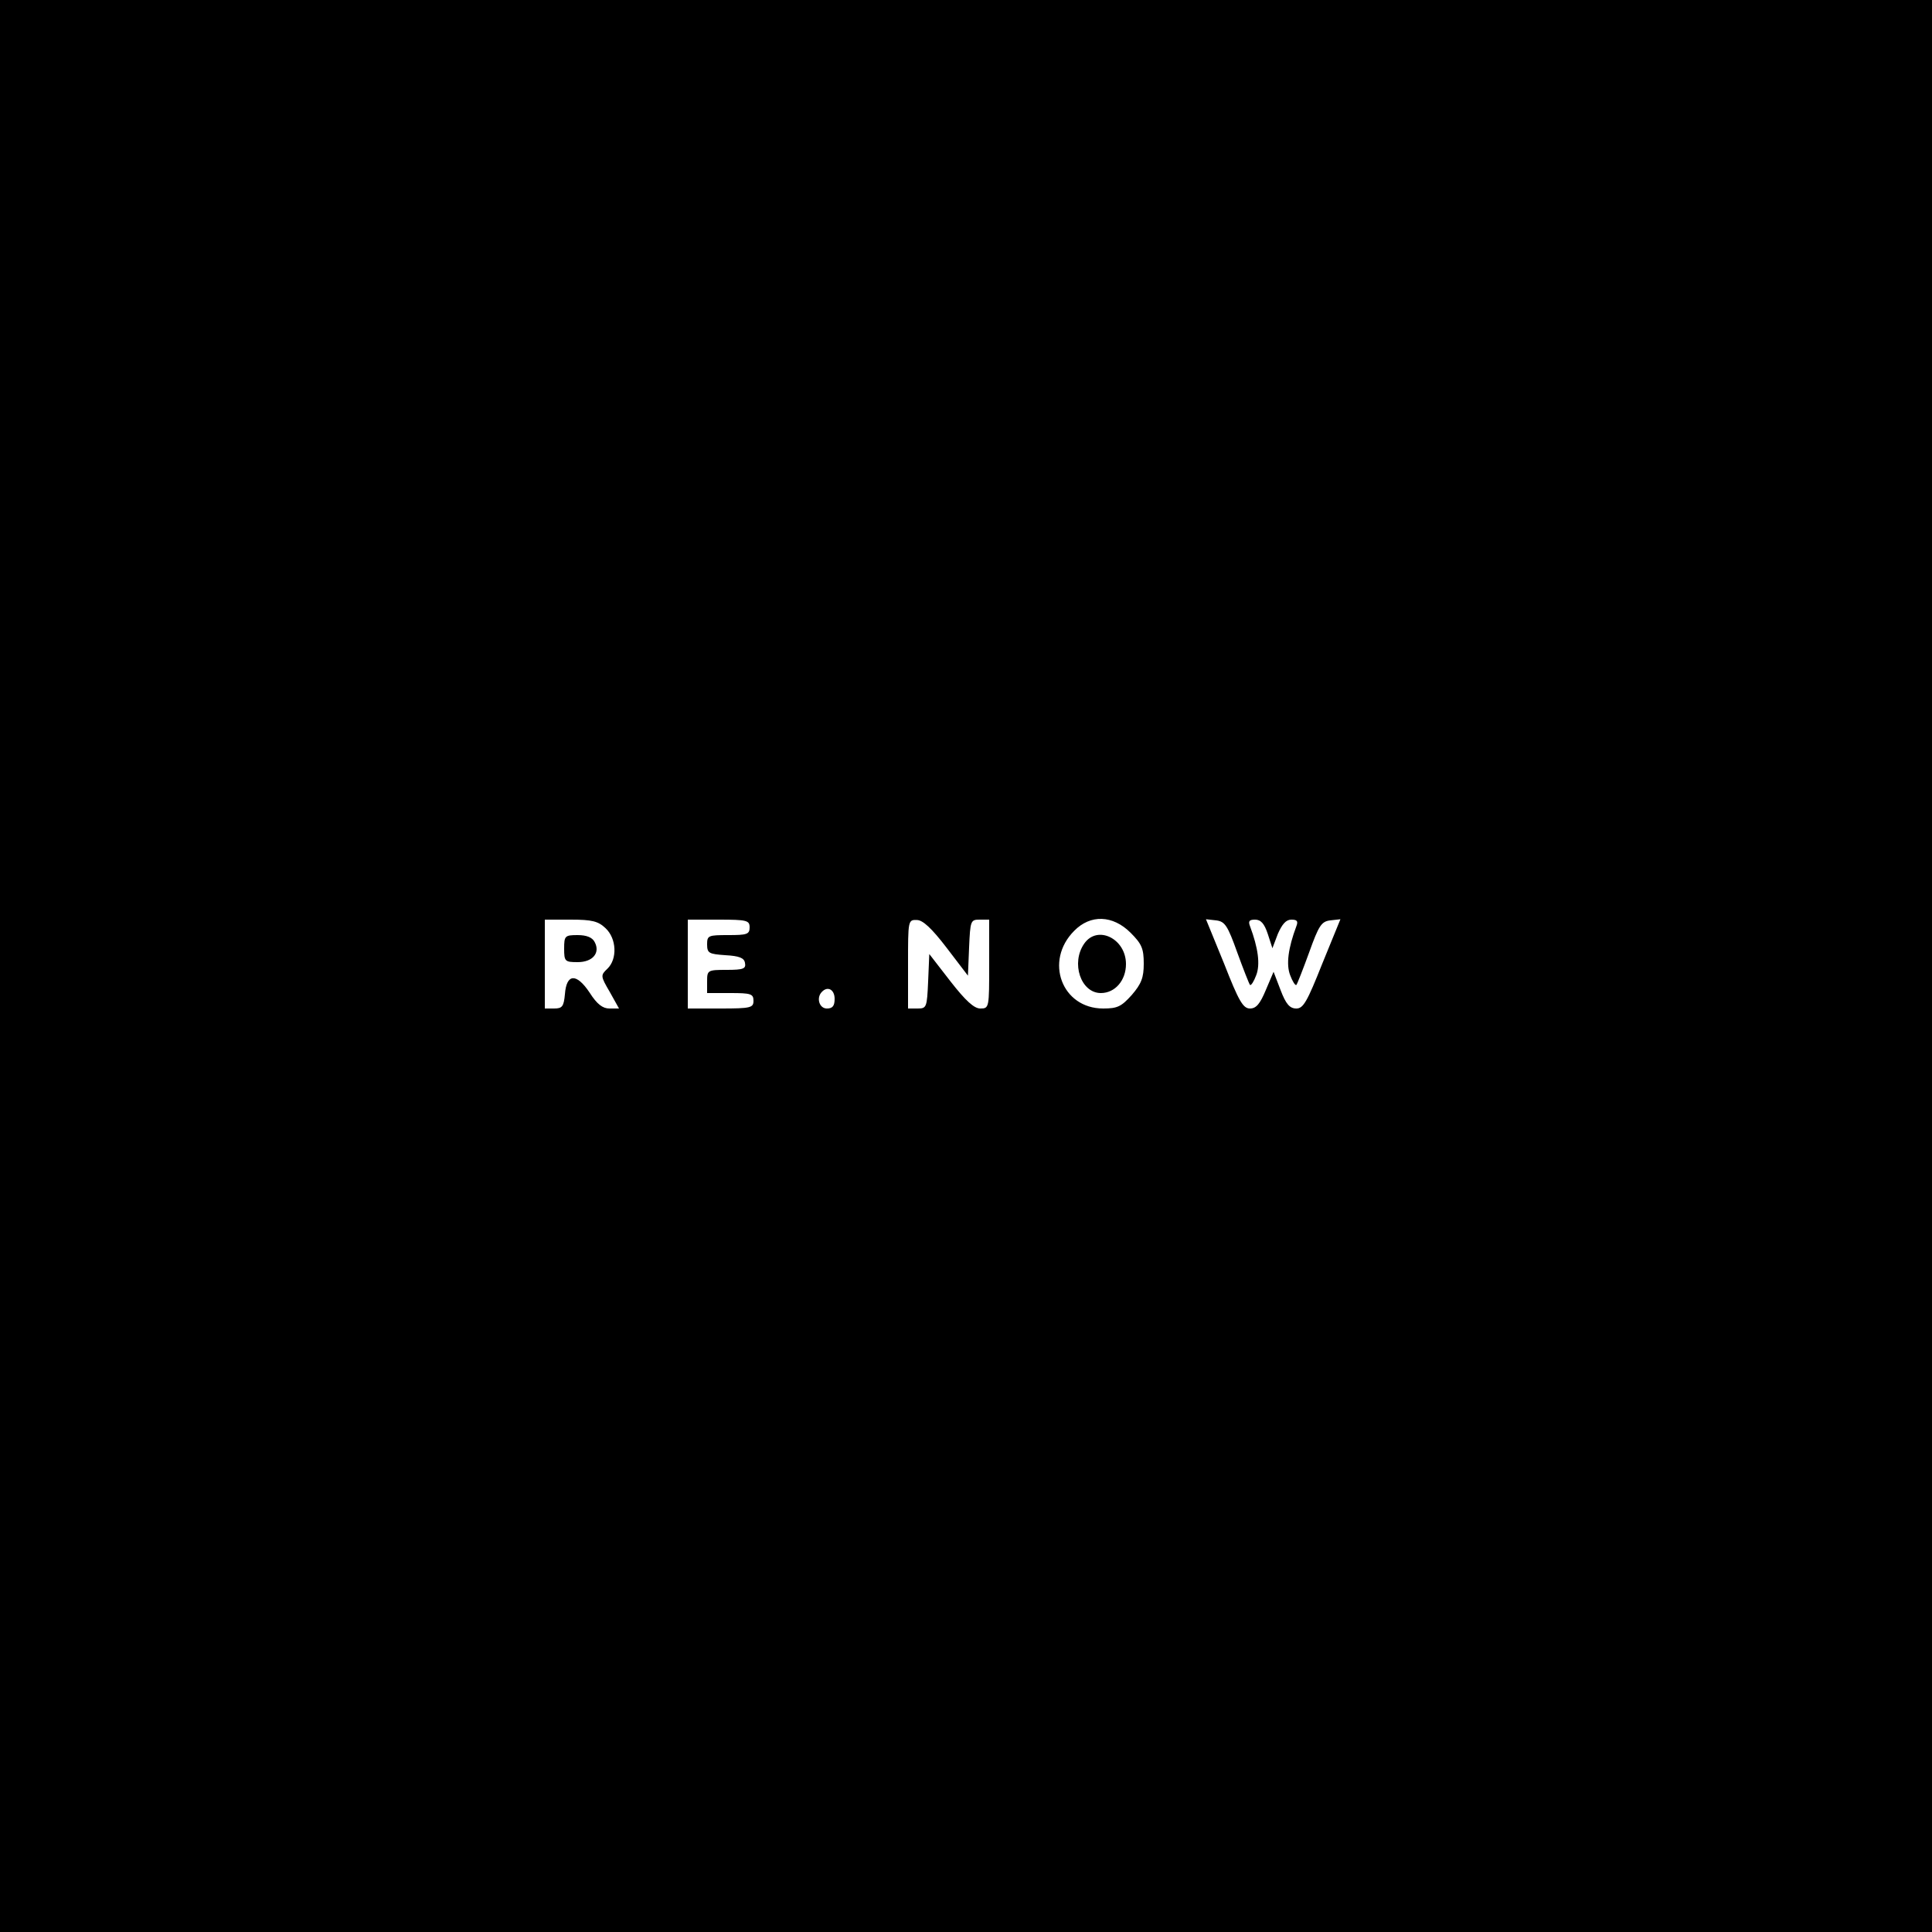
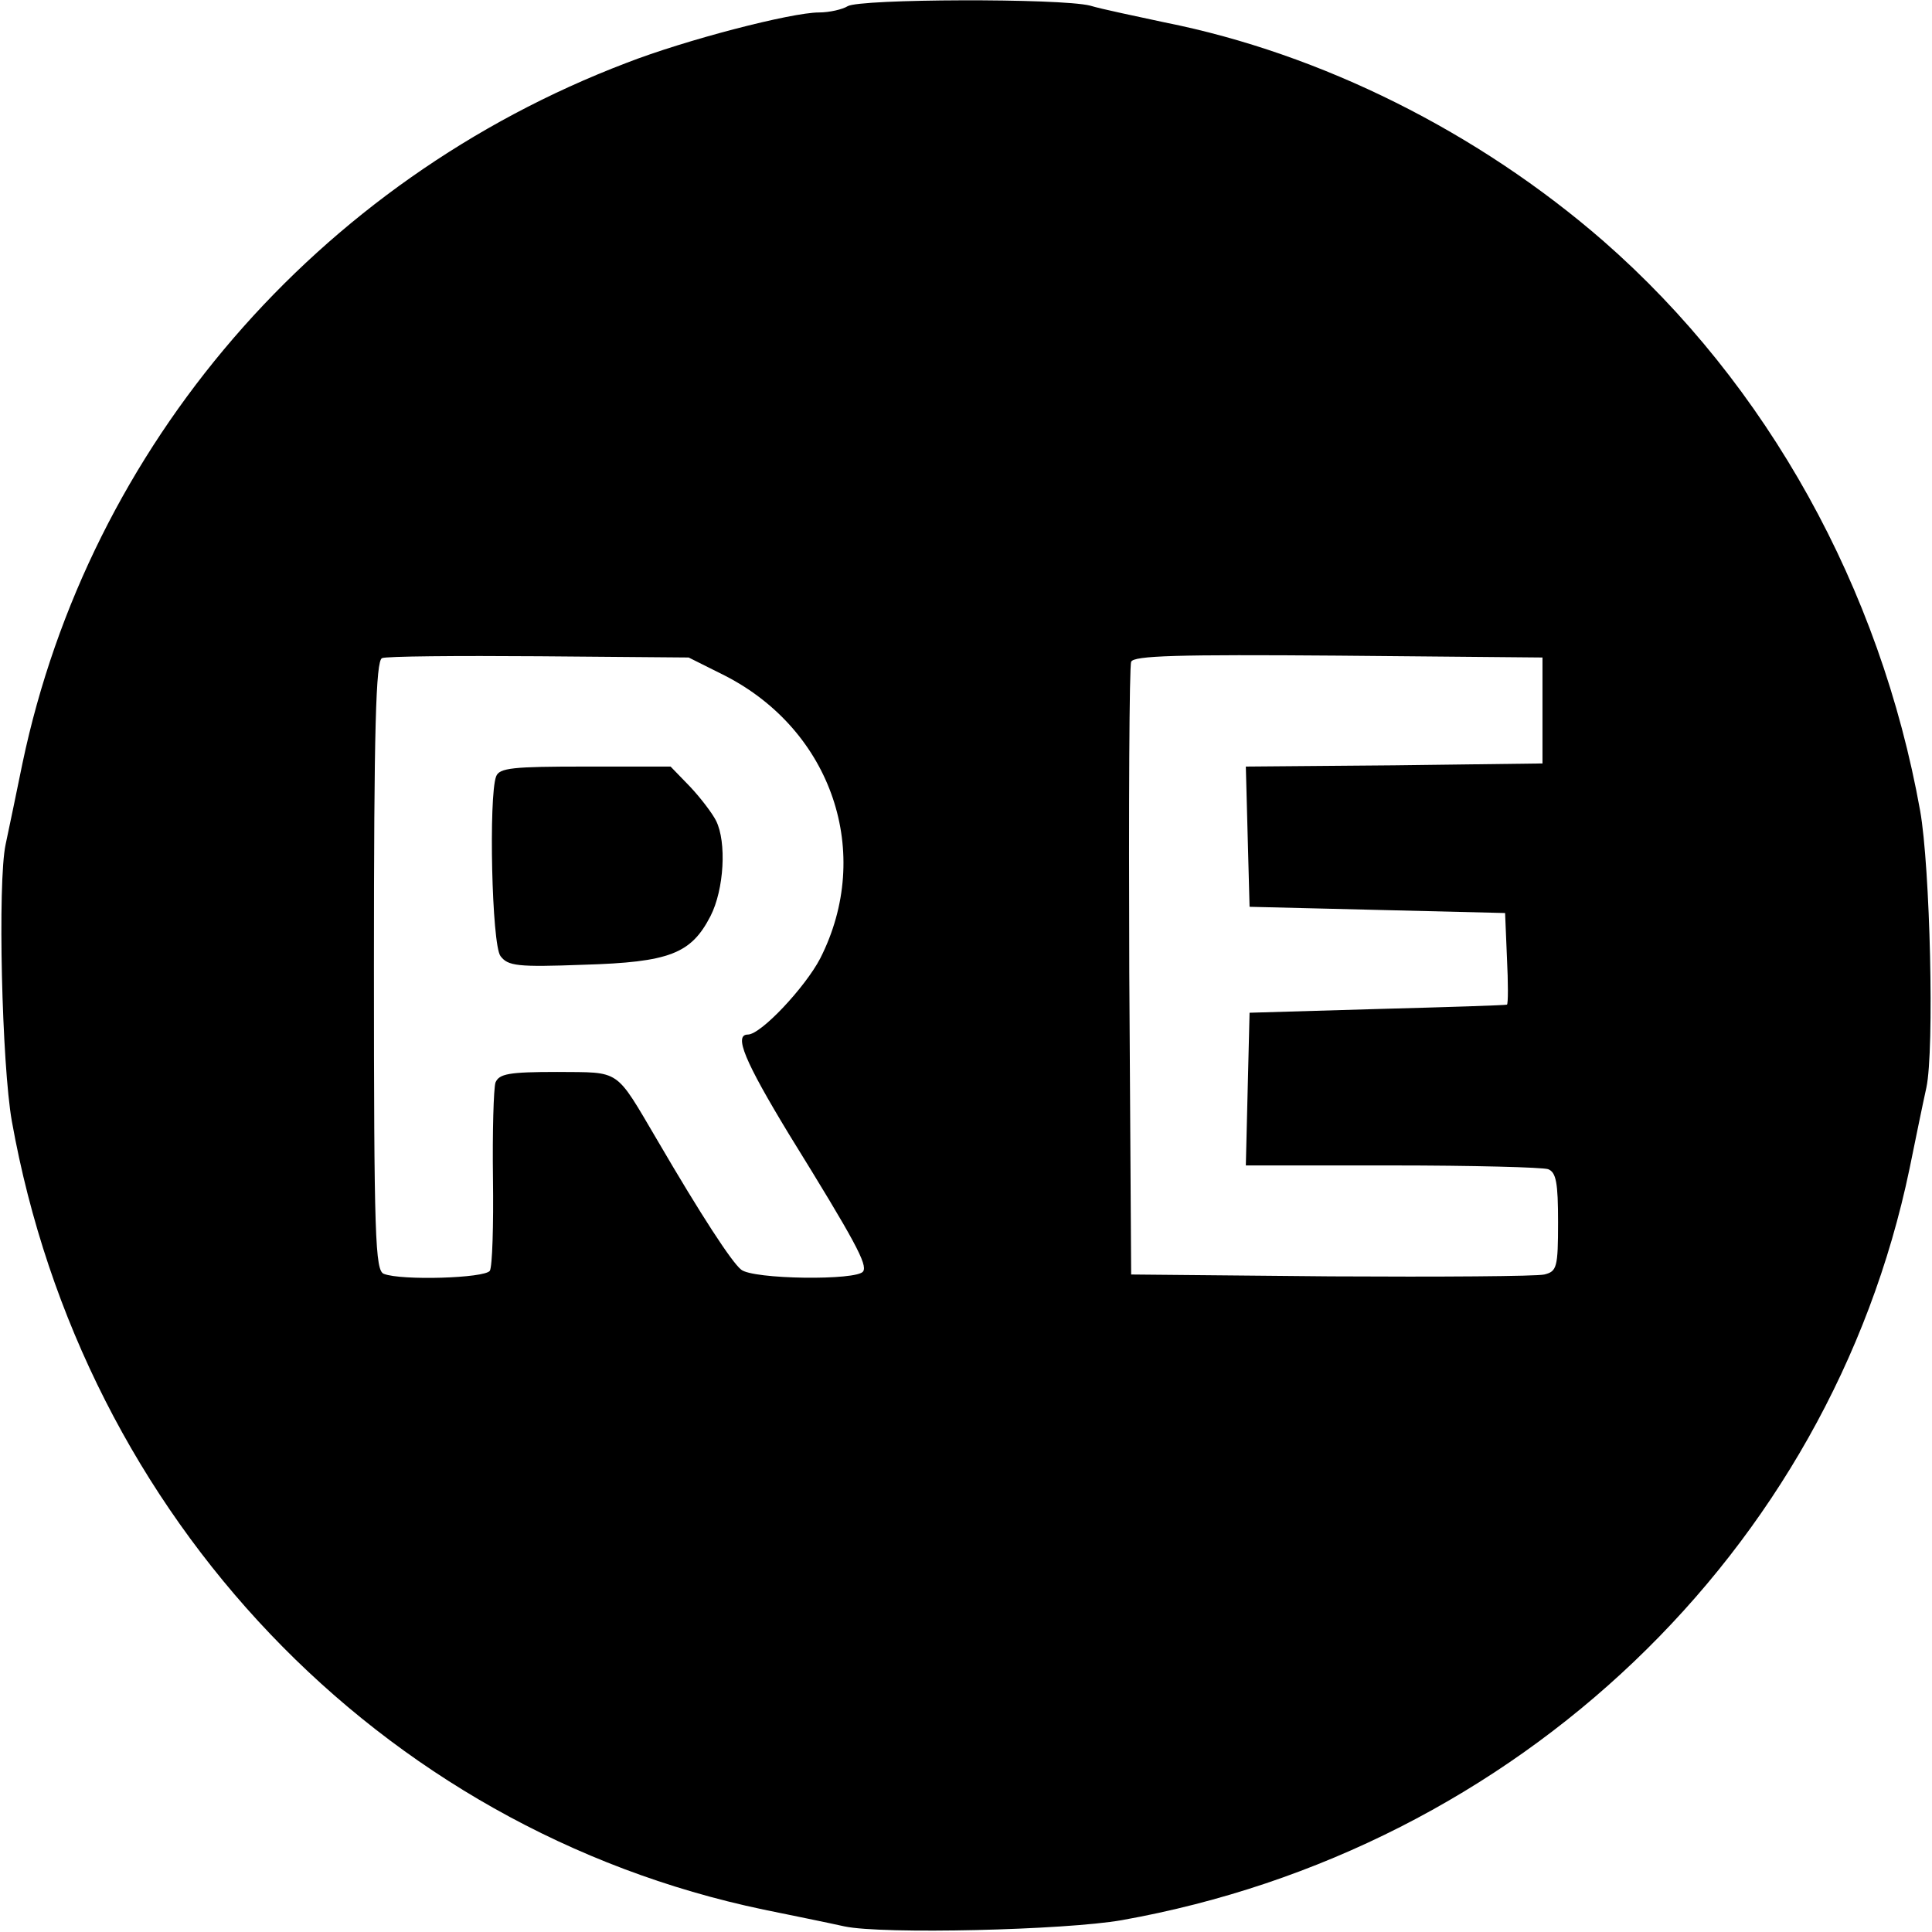
- <svg xmlns="http://www.w3.org/2000/svg" version="1" width="666.667" height="666.667" viewBox="0 0 500 500">
-   <path d="M0 250v250h500V0H0v250zm156.7-9.8c2.9 2.7 3.1 8 .5 10.5-1.8 1.7-1.8 1.9.6 6l2.4 4.3h-2.5c-1.7 0-3.2-1.1-5.1-4.1-3.4-5.1-6-5-6.4.4-.3 3.2-.7 3.7-2.8 3.7H141v-23h6.7c5.5 0 7.1.4 9 2.2zm37.3-.2c0 1.8-.7 2-5.5 2-5.2 0-5.5.1-5.5 2.4s.5 2.5 4.7 2.8c3.6.2 4.9.7 5.1 2 .3 1.5-.4 1.8-4.7 1.8-5 0-5.1.1-5.1 3v3h6c5.3 0 6 .2 6 2s-.7 2-8.5 2H178v-23h8c7.3 0 8 .2 8 2zm51 5.3l5.5 7.2.3-7.3c.3-6.9.4-7.2 2.7-7.2h2.5v11.5c0 11.3 0 11.5-2.3 11.5-1.6 0-3.8-2-7.7-7l-5.5-7.1-.3 7.1c-.3 6.7-.4 7-2.7 7H235v-11.5c0-11.3 0-11.5 2.3-11.4 1.5 0 3.8 2.1 7.7 7.2zm47.6-3.9c2.9 2.9 3.4 4.1 3.4 8 0 3.6-.6 5.2-3.1 8.1-2.7 3-3.7 3.5-7.4 3.5-10.7 0-15.3-12.3-7.5-20.1 4.2-4.3 10-4.1 14.6.5zm27.6 5.1c1.6 4.4 3.1 8.2 3.3 8.4.3.2 1-.9 1.6-2.5 1.1-2.8.5-7.1-1.6-12.7-.5-1.3-.2-1.7 1.3-1.7s2.4 1 3.3 3.7l1.2 3.7 1.4-3.7c1.1-2.5 2.1-3.7 3.5-3.7 1.5 0 1.8.4 1.3 1.7-2.1 5.6-2.7 9.9-1.6 12.7.6 1.6 1.3 2.7 1.6 2.5.2-.2 1.7-4 3.3-8.4 2.5-7 3.2-8 5.4-8.3l2.7-.3-4.7 11.5c-3.9 9.8-4.9 11.6-6.7 11.6-1.7 0-2.7-1.1-4.1-4.8l-1.8-4.7-2 4.7c-1.5 3.6-2.5 4.8-4.1 4.8-1.8 0-2.9-1.9-6.7-11.6l-4.7-11.5 2.7.3c2.2.3 2.9 1.3 5.4 8.3zm-104.2 12c0 1.8-.5 2.5-2 2.5-2 0-2.8-2.8-1.3-4.3 1.5-1.6 3.3-.6 3.3 1.8z" />
-   <path d="M146 245.5c0 3.3.2 3.5 3.5 3.5 3.9 0 5.9-2.4 4.4-5.2-.6-1.2-2.1-1.8-4.4-1.8-3.3 0-3.5.2-3.5 3.5zm134.6-1.3c-3.5 5-.9 12.8 4.3 12.8 3.7 0 6.5-3.3 6.5-7.5 0-6.6-7.4-10.2-10.8-5.3z" />
+ <svg xmlns="http://www.w3.org/2000/svg" version="1" width="413.333" height="413.333" viewBox="0 0 310 310">
+   <path d="M136 1c-.8.5-2.9 1-4.6 1-4.4 0-21.4 4.4-30.9 8.1C50.9 29 14.3 71.5 3.6 122.5c-.9 4.4-2.1 10.2-2.7 13-1.3 6.1-.6 35.4 1 44.4 11.4 63.7 59 113.6 120.6 126.5 4.4.9 10.3 2.1 13 2.7 6.1 1.3 35.4.6 44.5-1 63.4-11.3 113.6-59.1 126.4-120.6.9-4.4 2.1-10.3 2.7-13 1.3-6.1.6-35.4-1-44.4-6.4-35.7-24.5-68.4-50.8-91.4C237.2 21.2 212 8.6 186.9 3.6c-4.6-1-10-2.1-12-2.7-4.8-1.2-37-1.1-38.9.1zm-19.7 107.4c17.2 8.8 23.9 28.5 15.3 45.4-2.4 4.6-9.5 12.2-11.6 12.2-2.3 0-.5 4.3 6.6 16 10.7 17.3 12.6 20.9 11.9 22-.9 1.5-17.8 1.3-19.6-.3-1.5-1.2-6.4-8.7-13.4-20.7-6.9-11.7-5.8-10.9-16.1-11-7.8 0-9.3.3-9.9 1.7-.3 1-.5 7.9-.4 15.4.1 7.5-.1 14.1-.5 14.8-.8 1.2-14.2 1.6-17 .5-1.4-.5-1.6-5.8-1.6-49.4 0-38.1.3-49 1.3-49.4.6-.3 12-.4 25.2-.3l24 .2 5.8 2.9zm131.2 5.6v8.5l-23.8.3-23.8.2.3 11.3.3 11.2 20.5.5 20.5.5.3 7.2c.2 4 .2 7.4 0 7.5-.2.1-9.5.4-20.8.7l-20.5.6-.3 12.2-.3 12.3h23.5c12.9 0 24.1.3 25 .6 1.3.5 1.6 2.2 1.6 8.5 0 7.3-.2 7.9-2.2 8.4-1.3.3-16.7.4-34.3.3l-32-.3-.3-48.5c-.1-26.7 0-49.1.3-49.8.3-1 7.5-1.2 33.2-1l32.8.3v8.5z" />
+   <path d="M79.6 124.6c-1.2 3.2-.7 26.9.7 28.8 1.2 1.6 2.7 1.8 13.3 1.4 13.9-.4 17.3-1.8 20.4-7.8 2.2-4.3 2.6-11.9.9-15.3-.6-1.2-2.5-3.7-4.2-5.5l-3.1-3.2H93.9c-11.6 0-13.8.2-14.3 1.6z" />
</svg>
